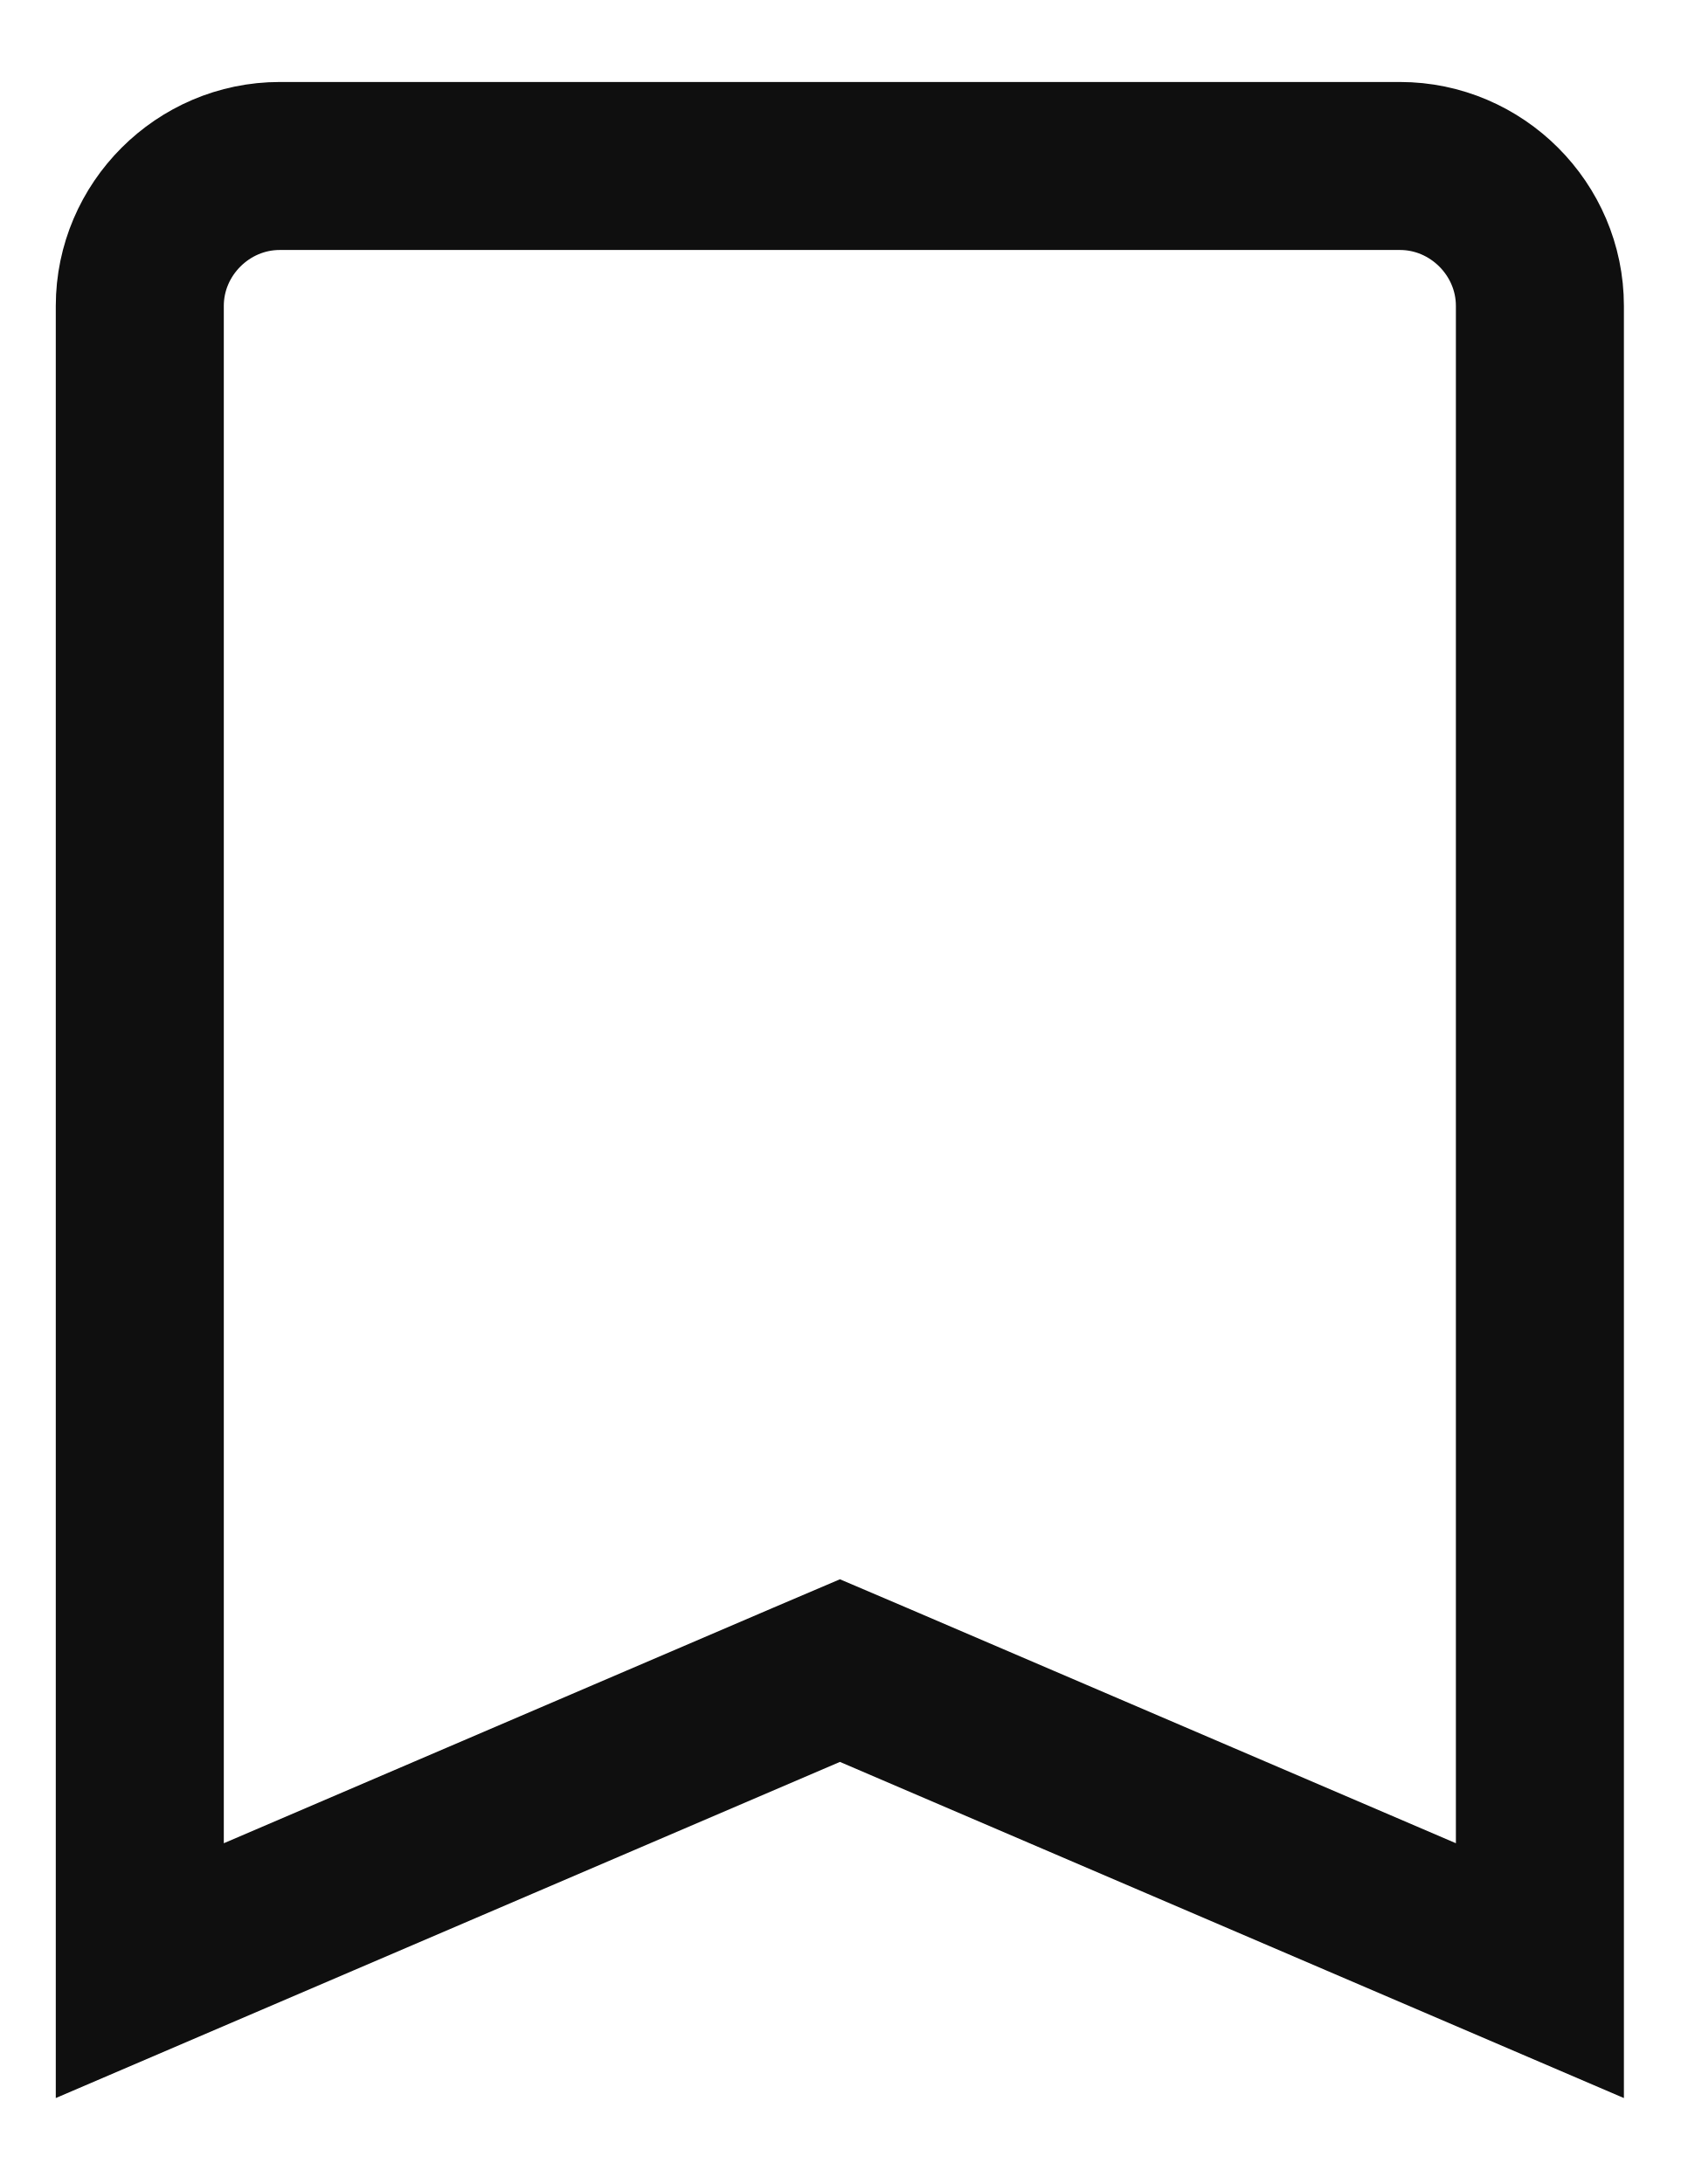
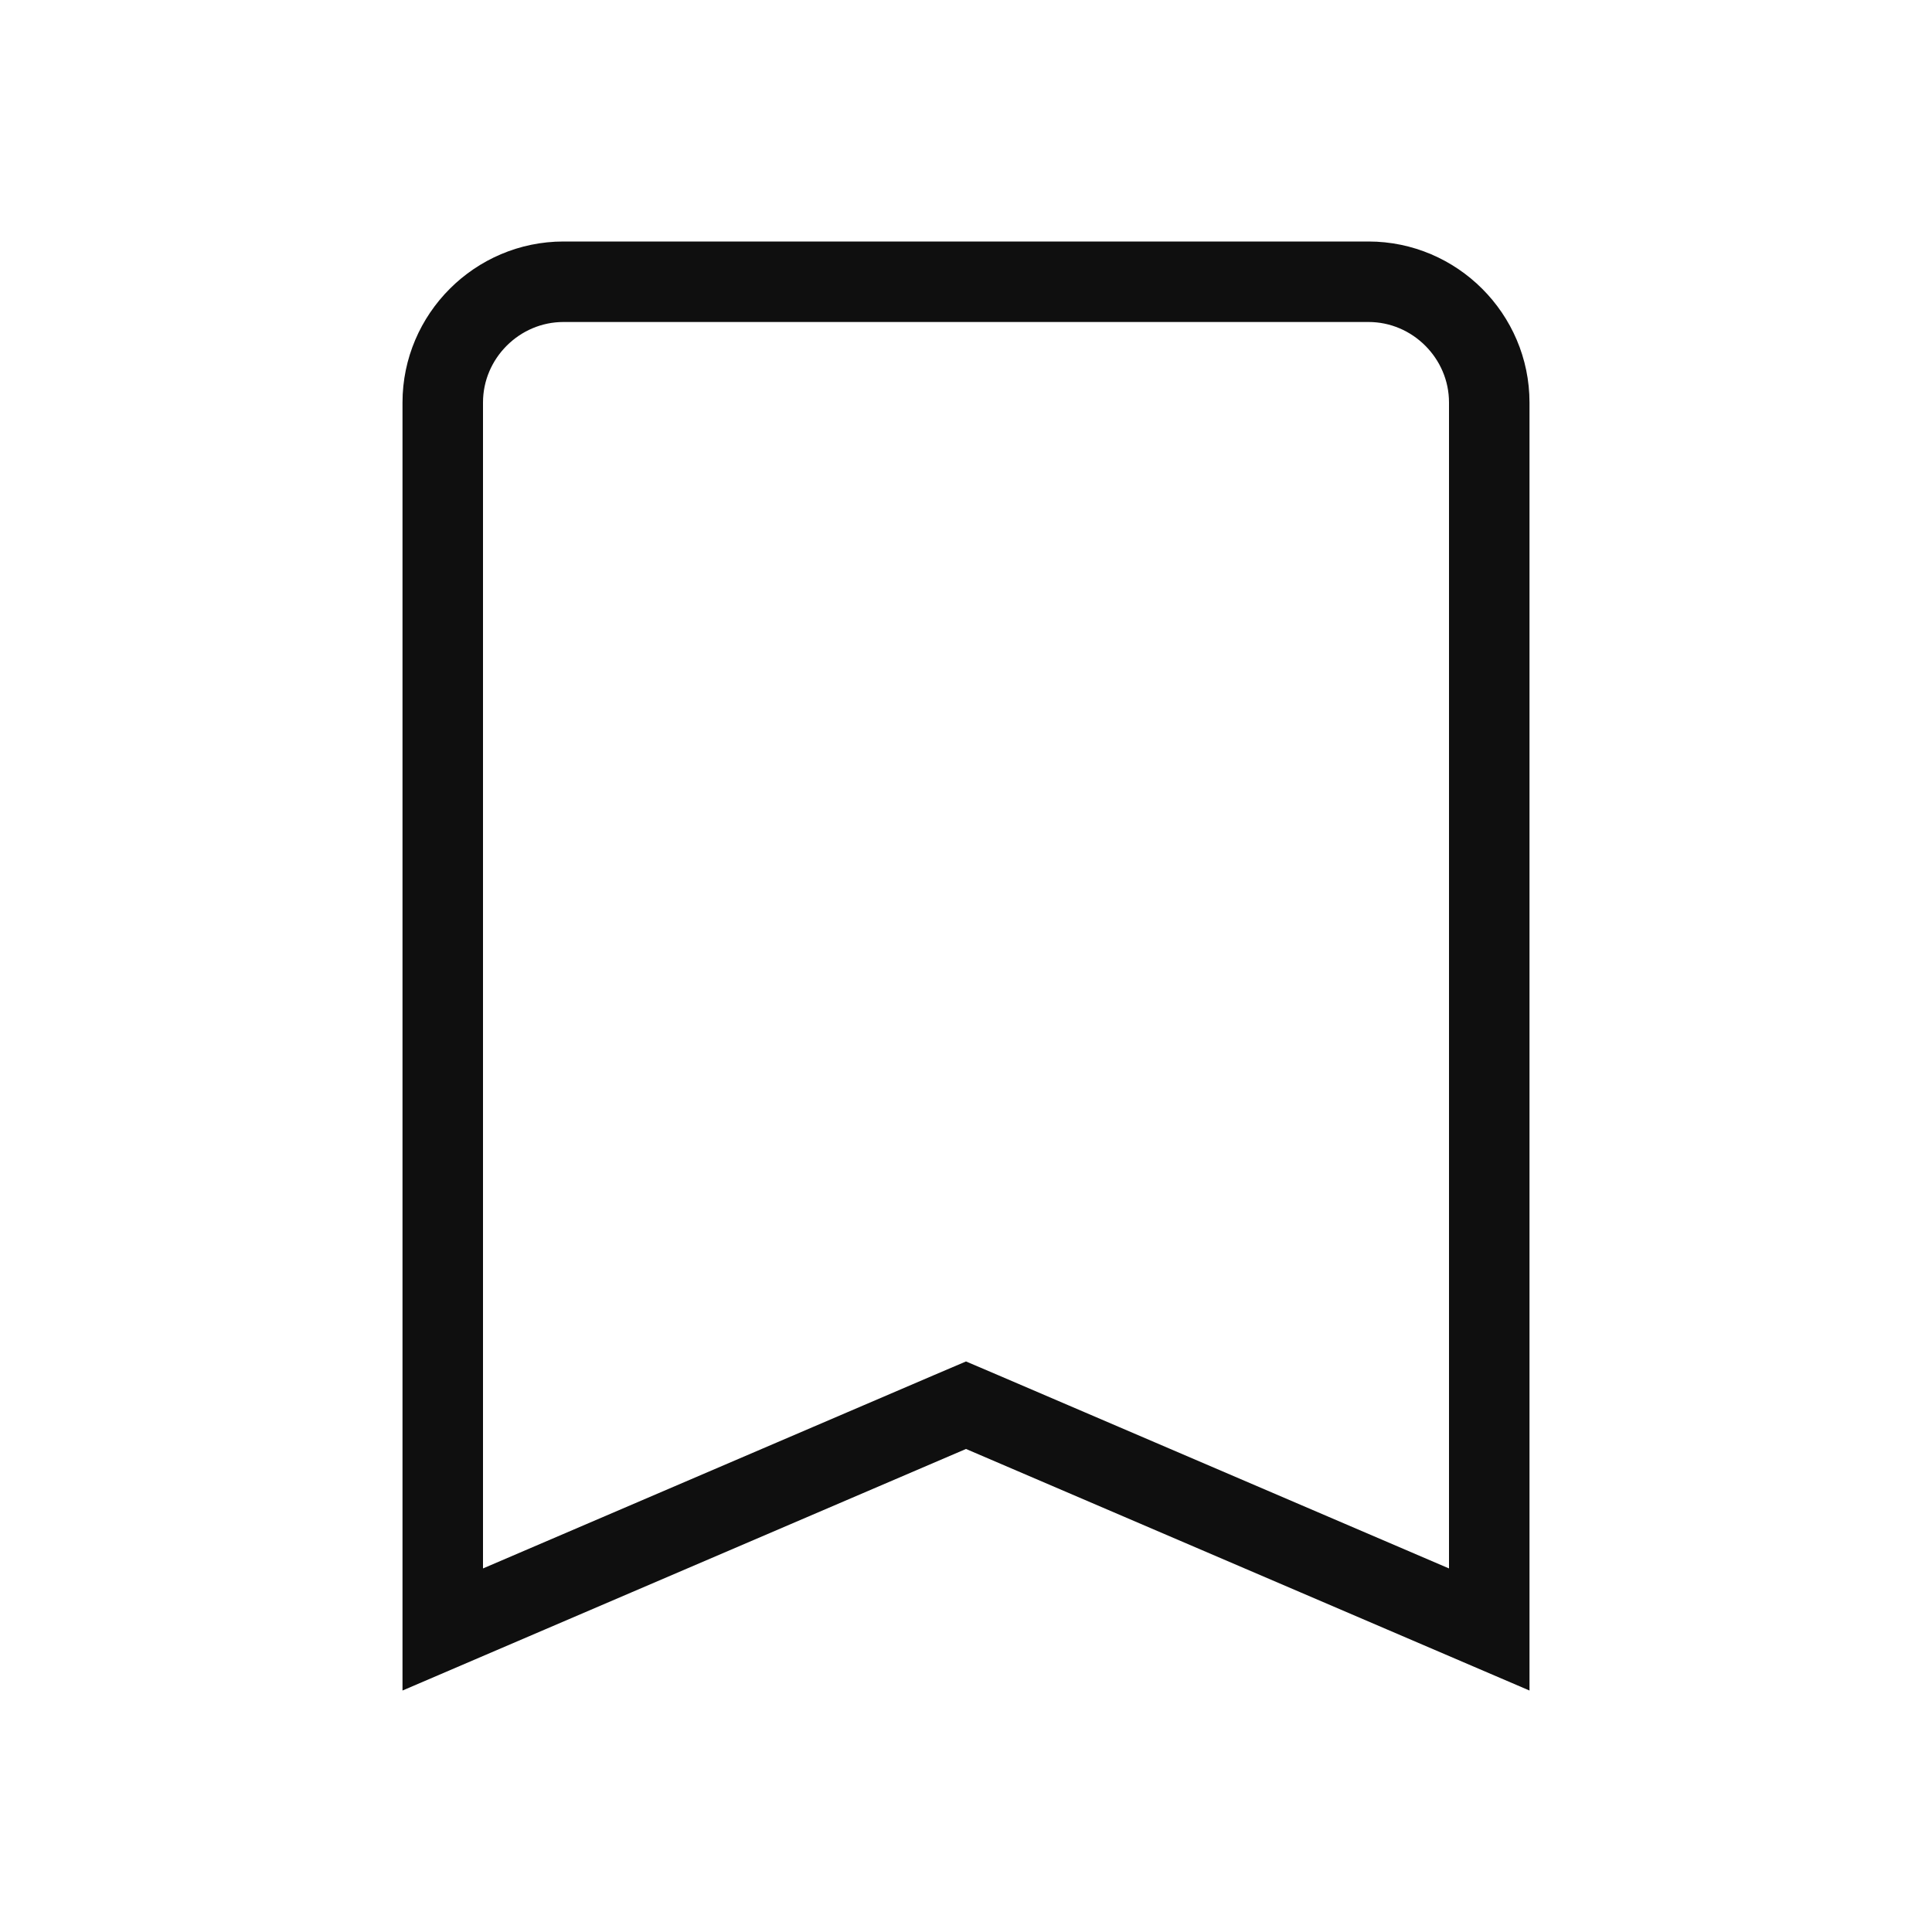
- <svg xmlns="http://www.w3.org/2000/svg" width="10" height="13" viewBox="0 0 10 13" fill="none">
-   <path d="M5.196 10.028L4.999 9.944L4.802 10.028L0.832 11.73V1.821C0.832 1.364 1.208 0.988 1.665 0.988H8.332C8.789 0.988 9.165 1.364 9.165 1.821V11.73L5.196 10.028Z" stroke="#0F0F0F" />
+ <svg xmlns="http://www.w3.org/2000/svg" width="24" height="24" viewBox="0 0 24 24" fill="none">
+   <path d="M12.197 17.54L12 17.456L11.803 17.54L5.5 20.242V5C5.5 4.176 6.176 3.5 7 3.5H17C17.824 3.5 18.5 4.176 18.5 5V20.242L12.197 17.54Z" stroke="#0F0F0F" />
</svg>
